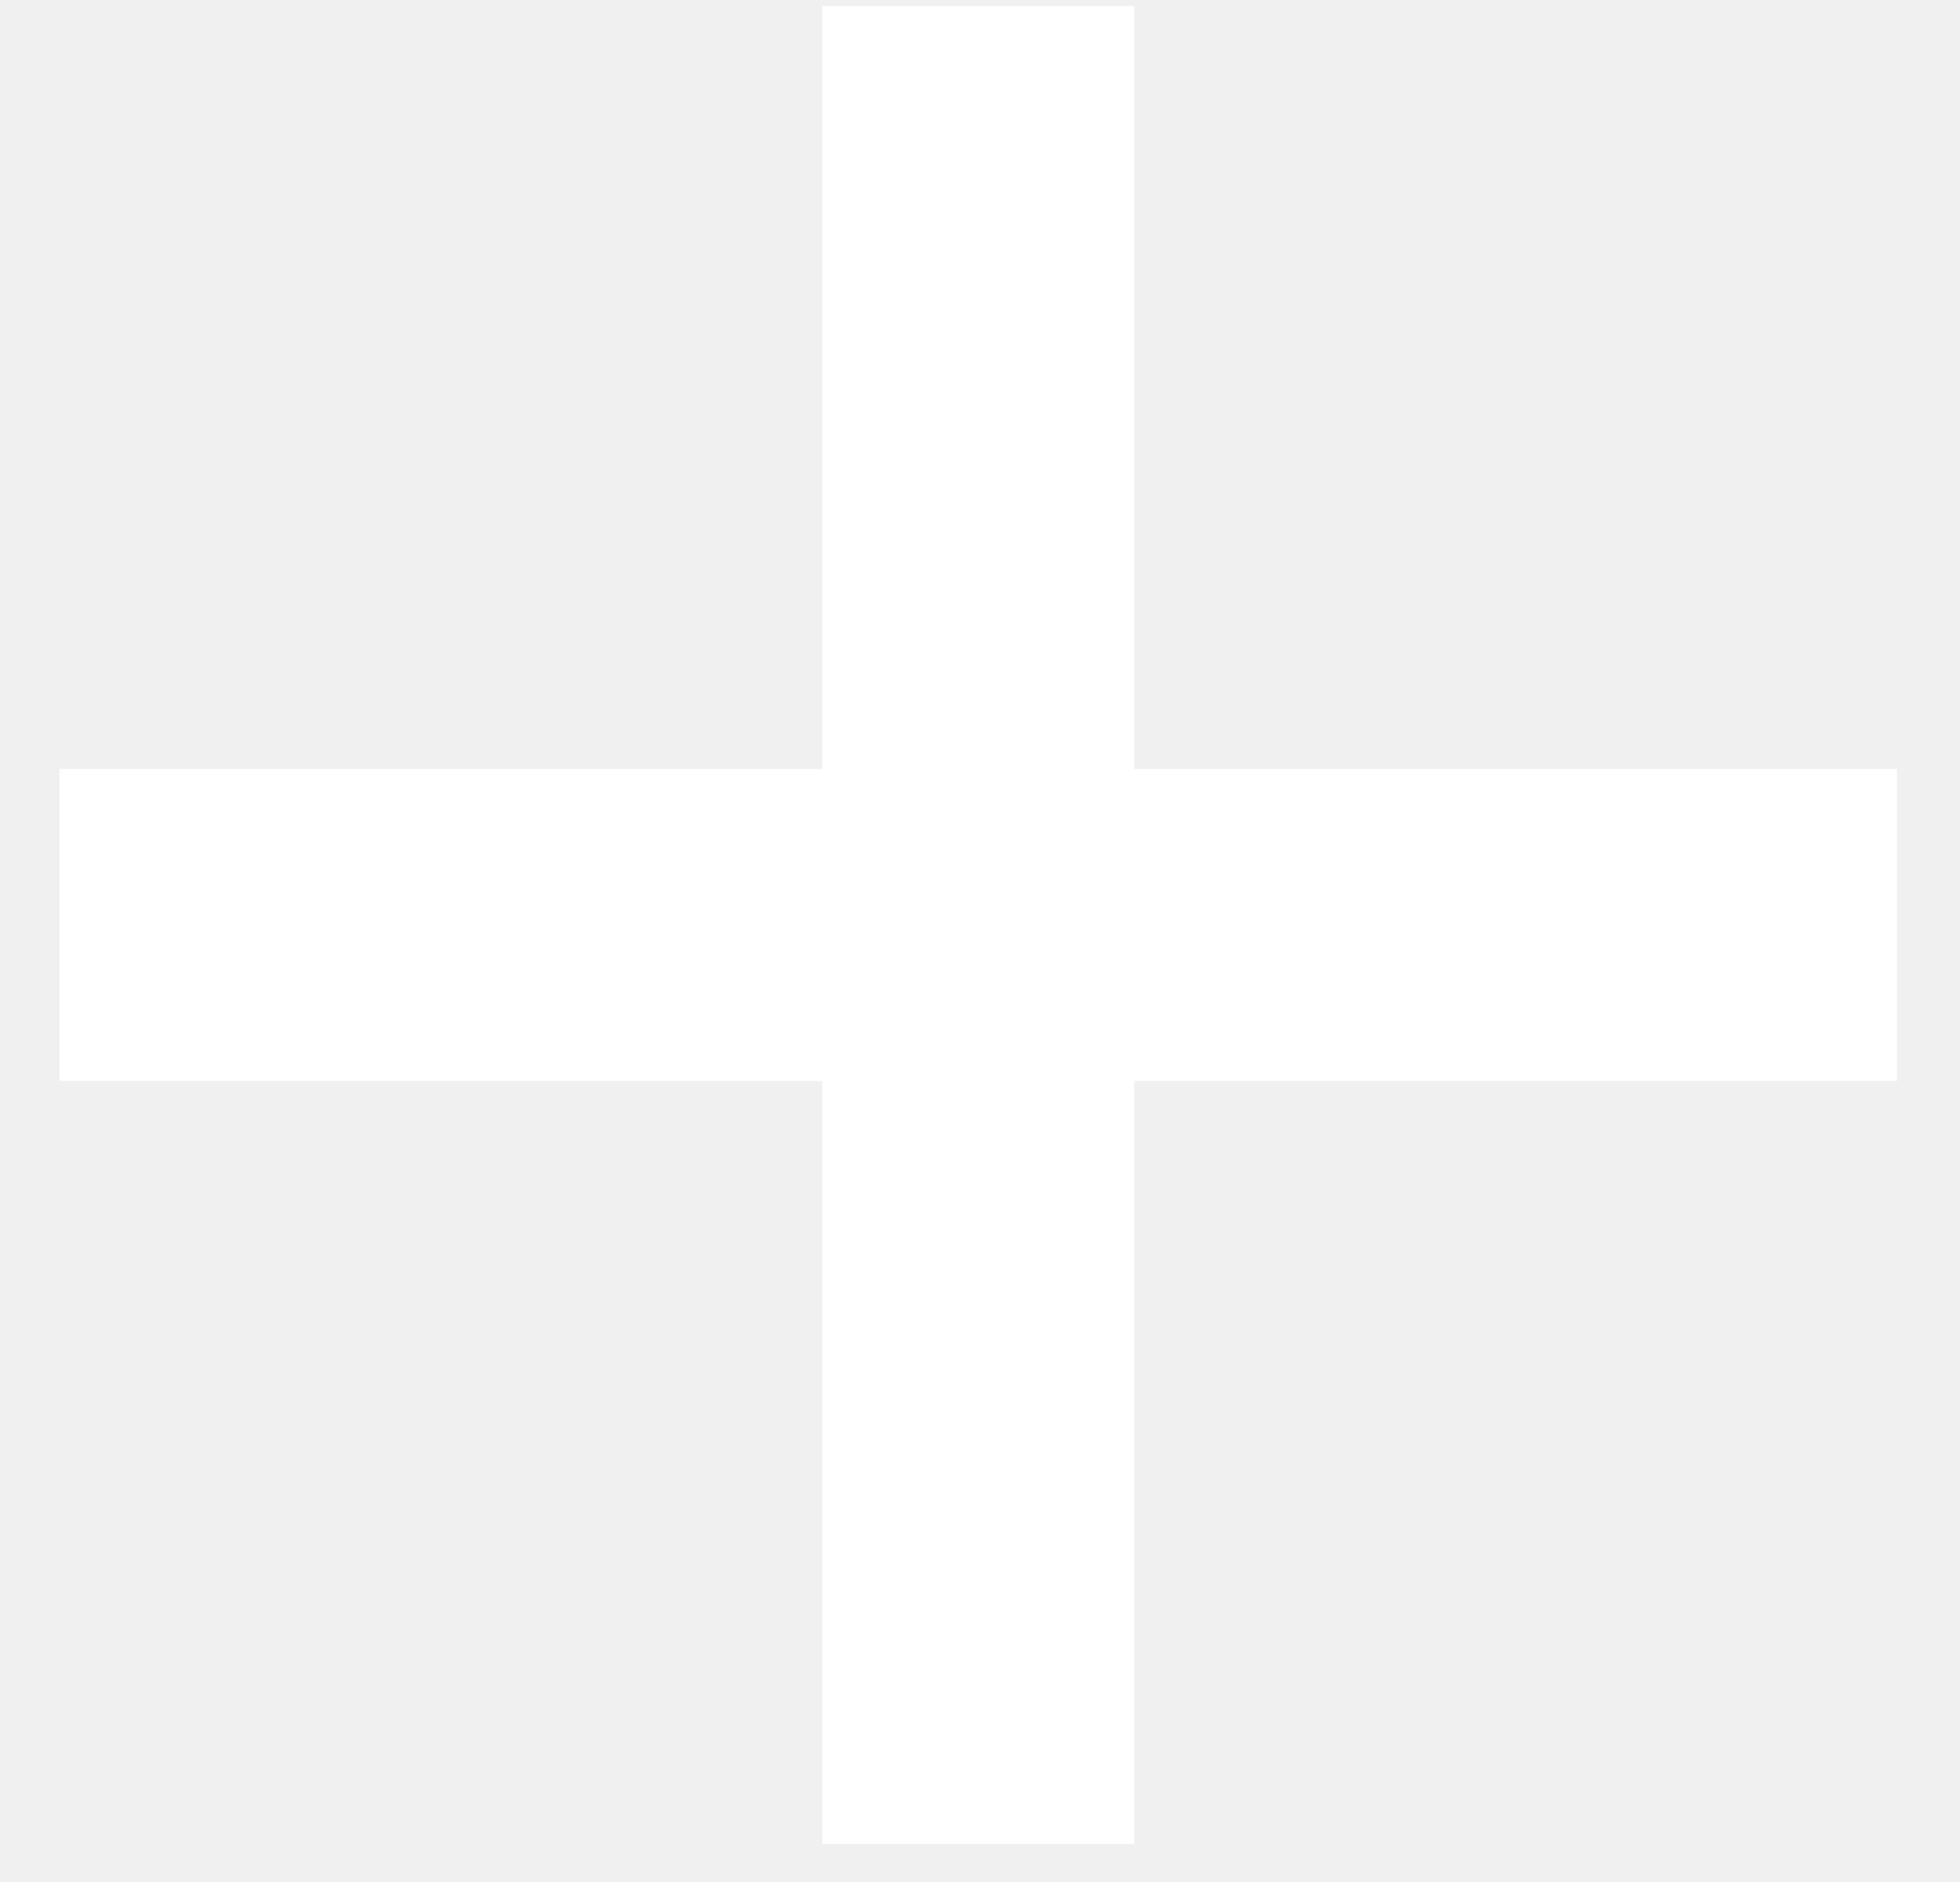
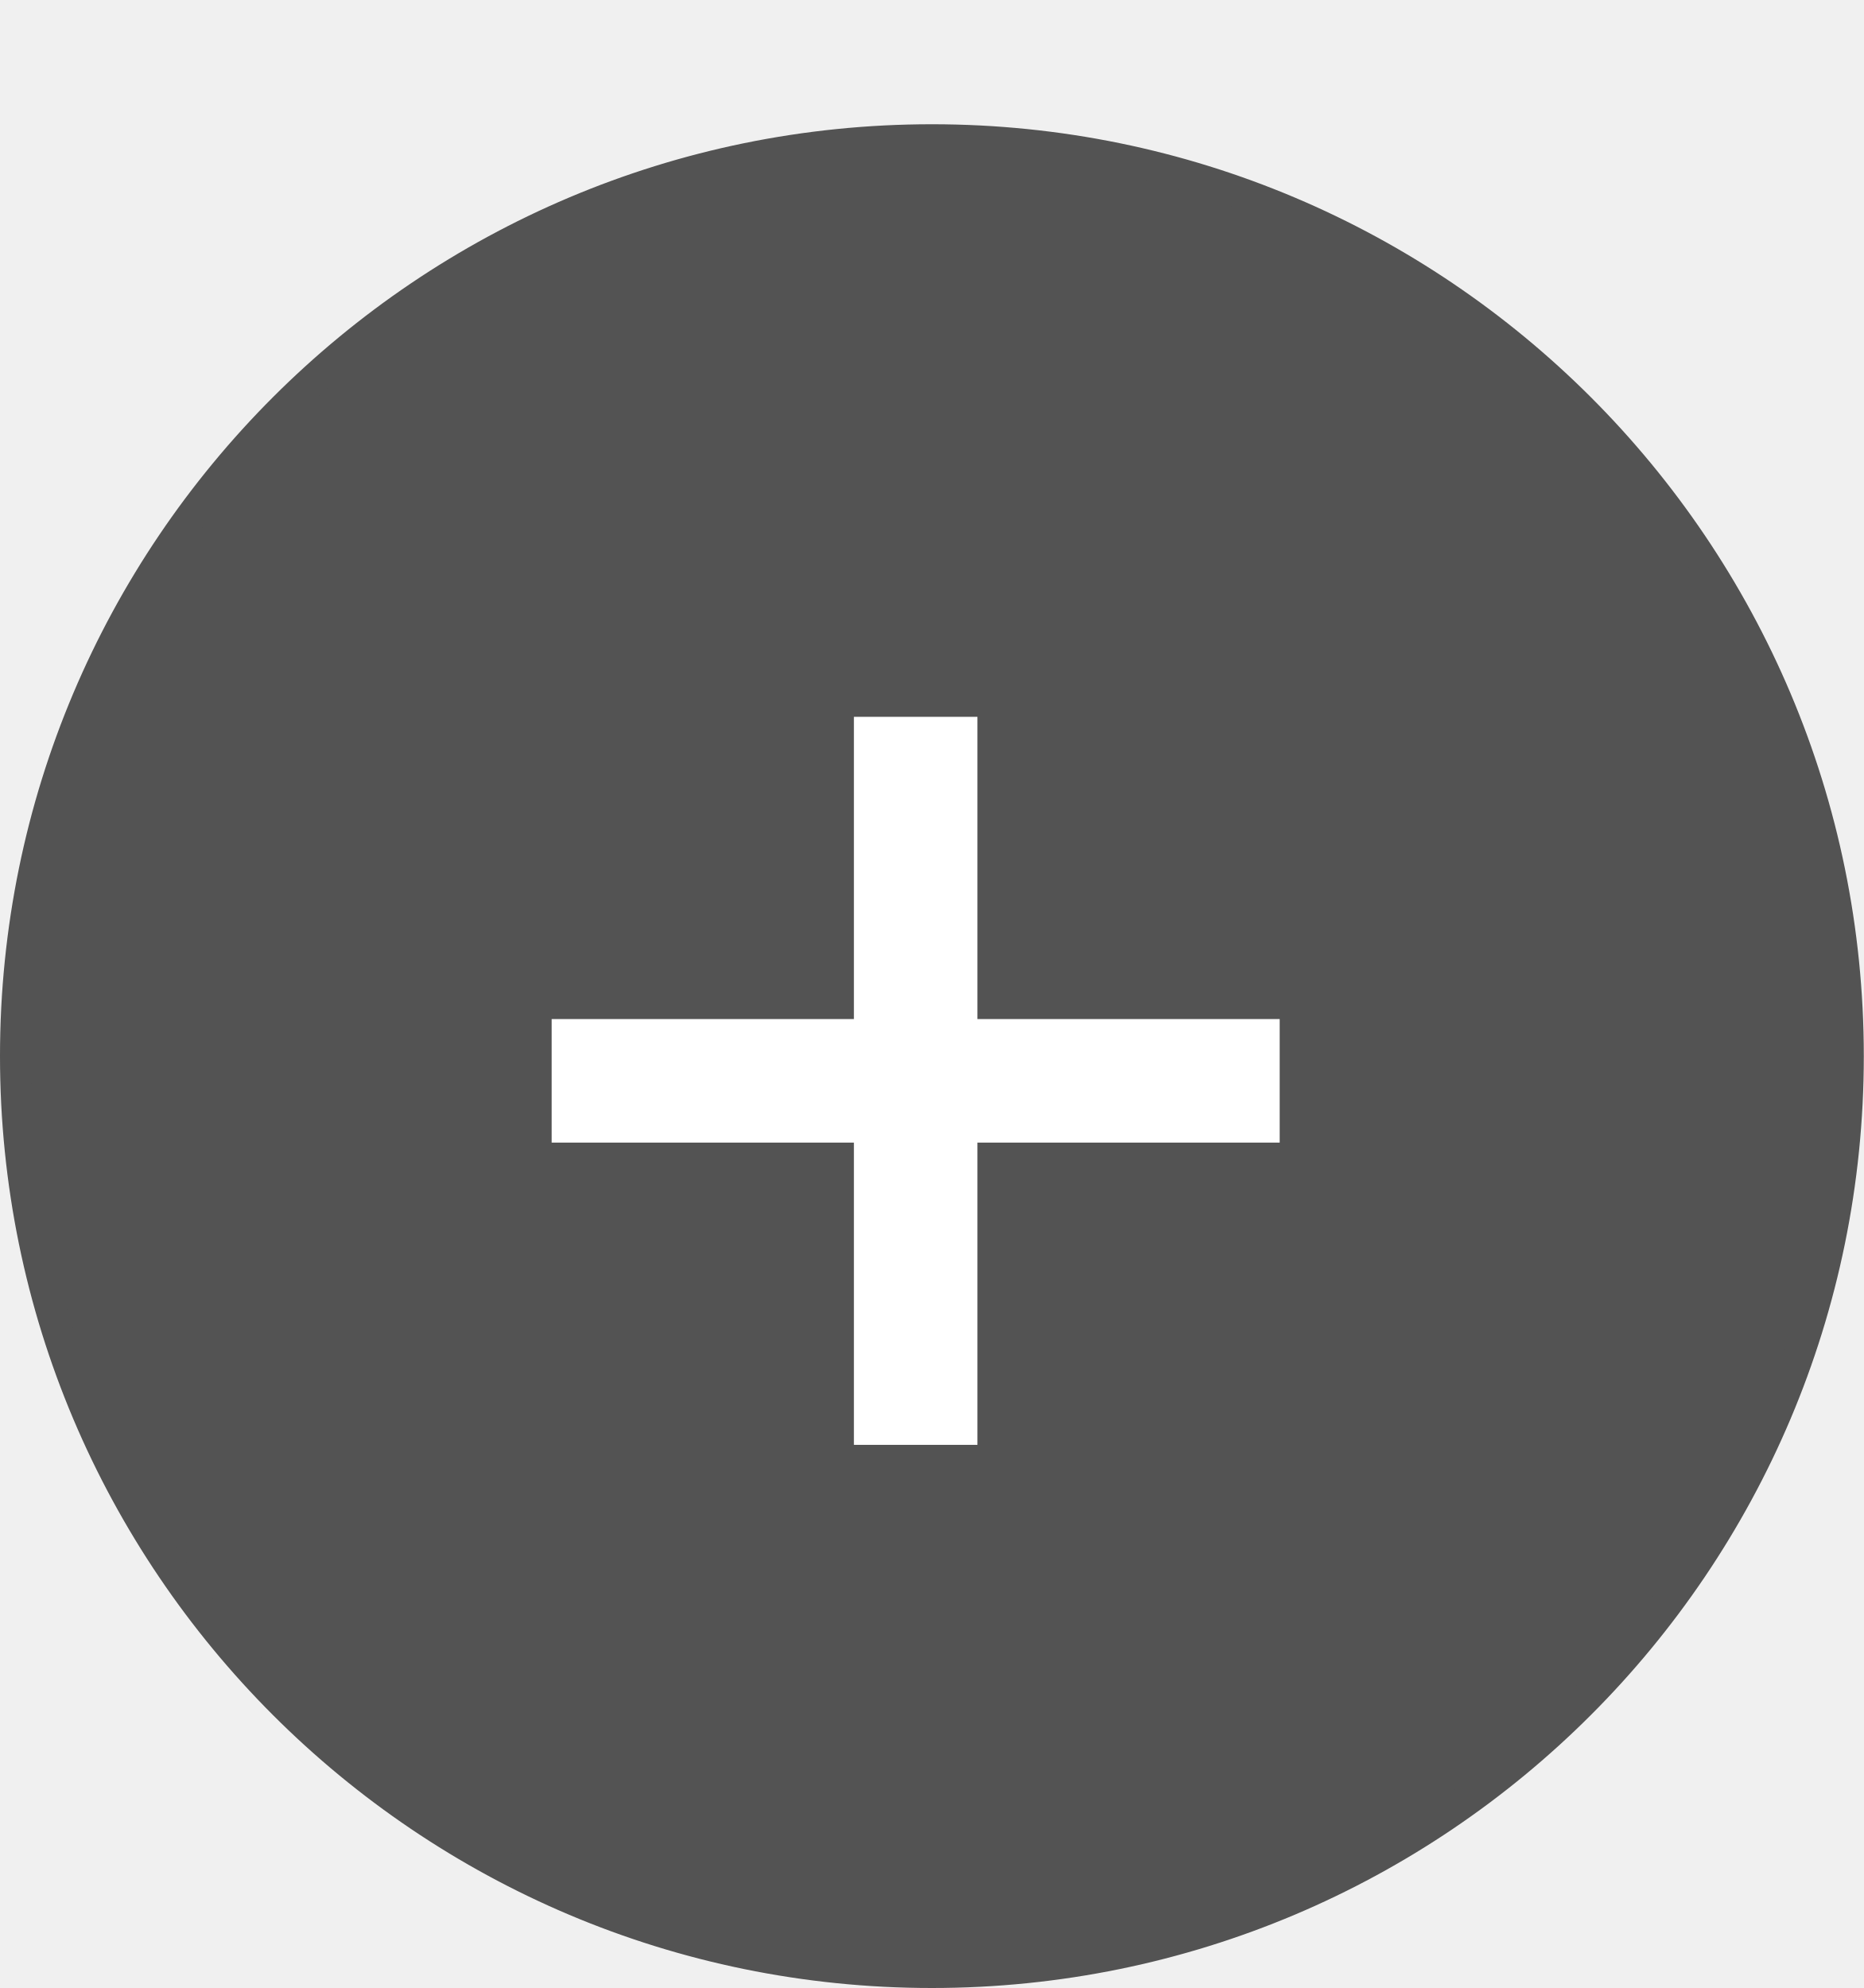
- <svg xmlns="http://www.w3.org/2000/svg" width="25" height="24" viewBox="0 0 25 24" fill="none">
-   <path d="M10.489 23.514V0.077H14.466V23.514H10.489ZM0.759 13.784V9.807H24.196V13.784H0.759Z" fill="white" />
+ <svg xmlns="http://www.w3.org/2000/svg" width="60" height="64" viewBox="0 0 60 64" fill="none">
+   <circle cx="30" cy="34" r="29.5" fill="#535353" stroke="#535353" />
+   <path d="M27.489 46.514V23.077H31.466V46.514H27.489ZM17.759 36.784V32.807H41.196V36.784H17.759Z" fill="white" />
</svg>
